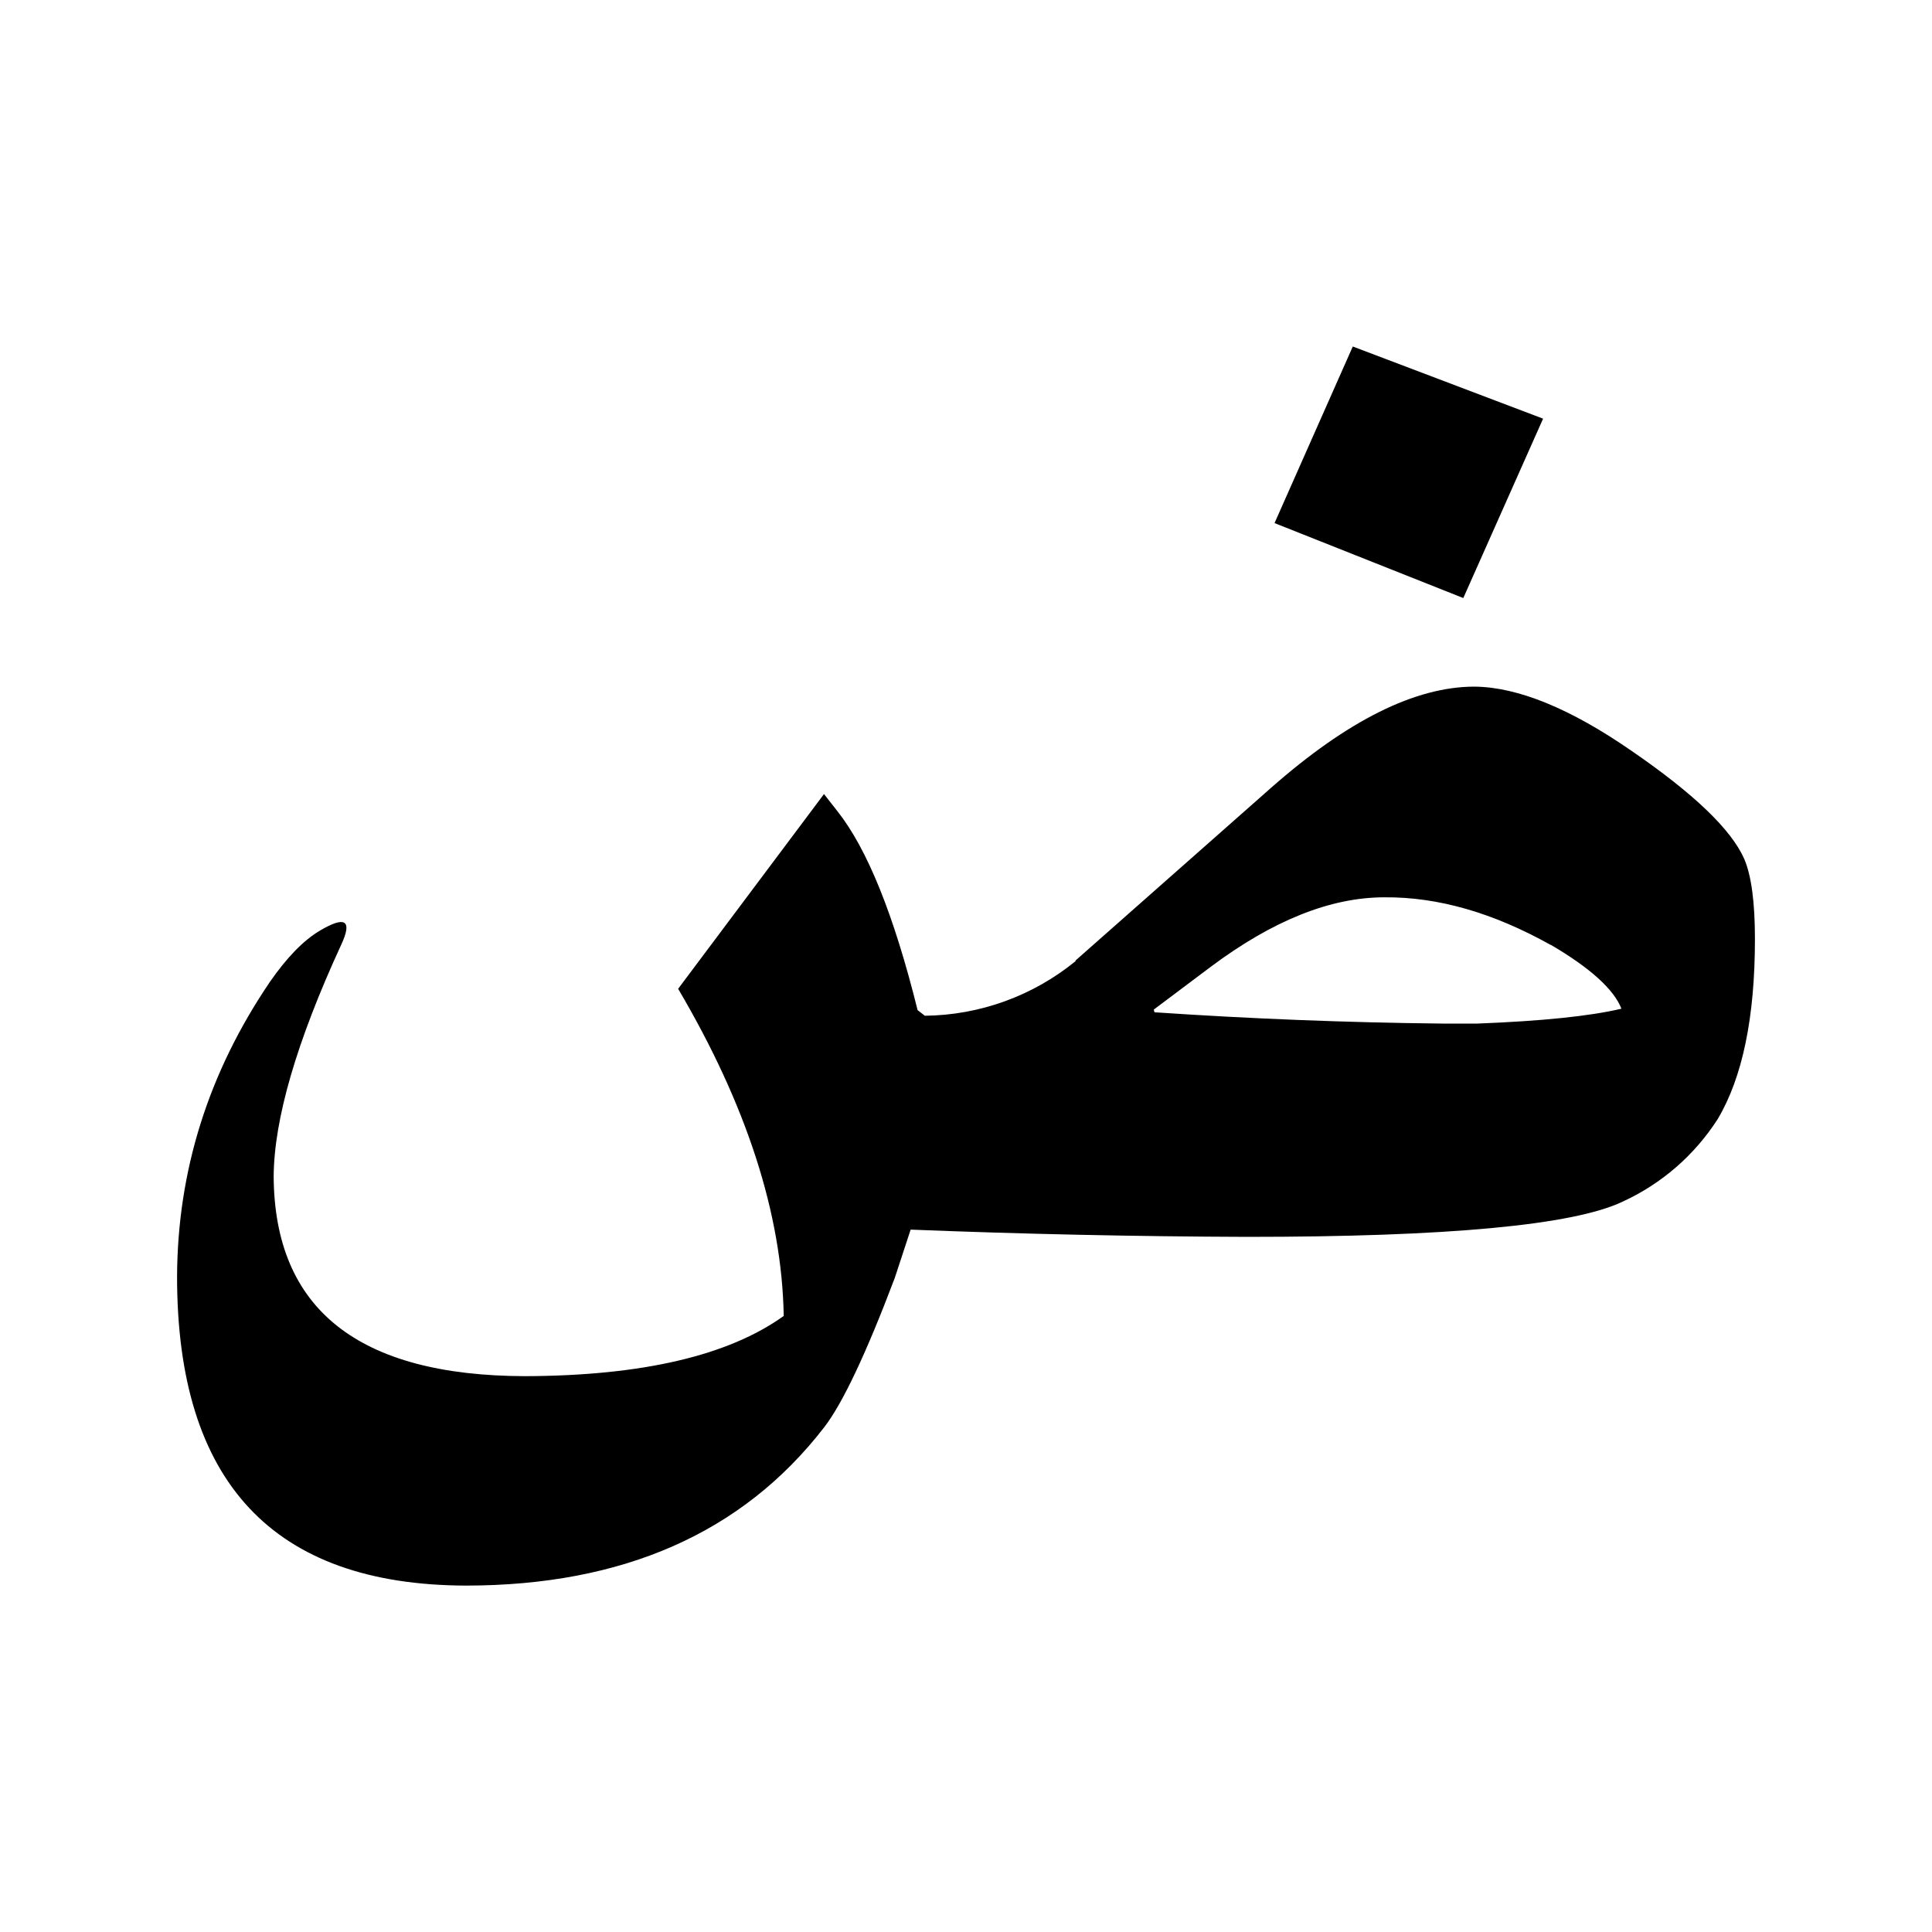
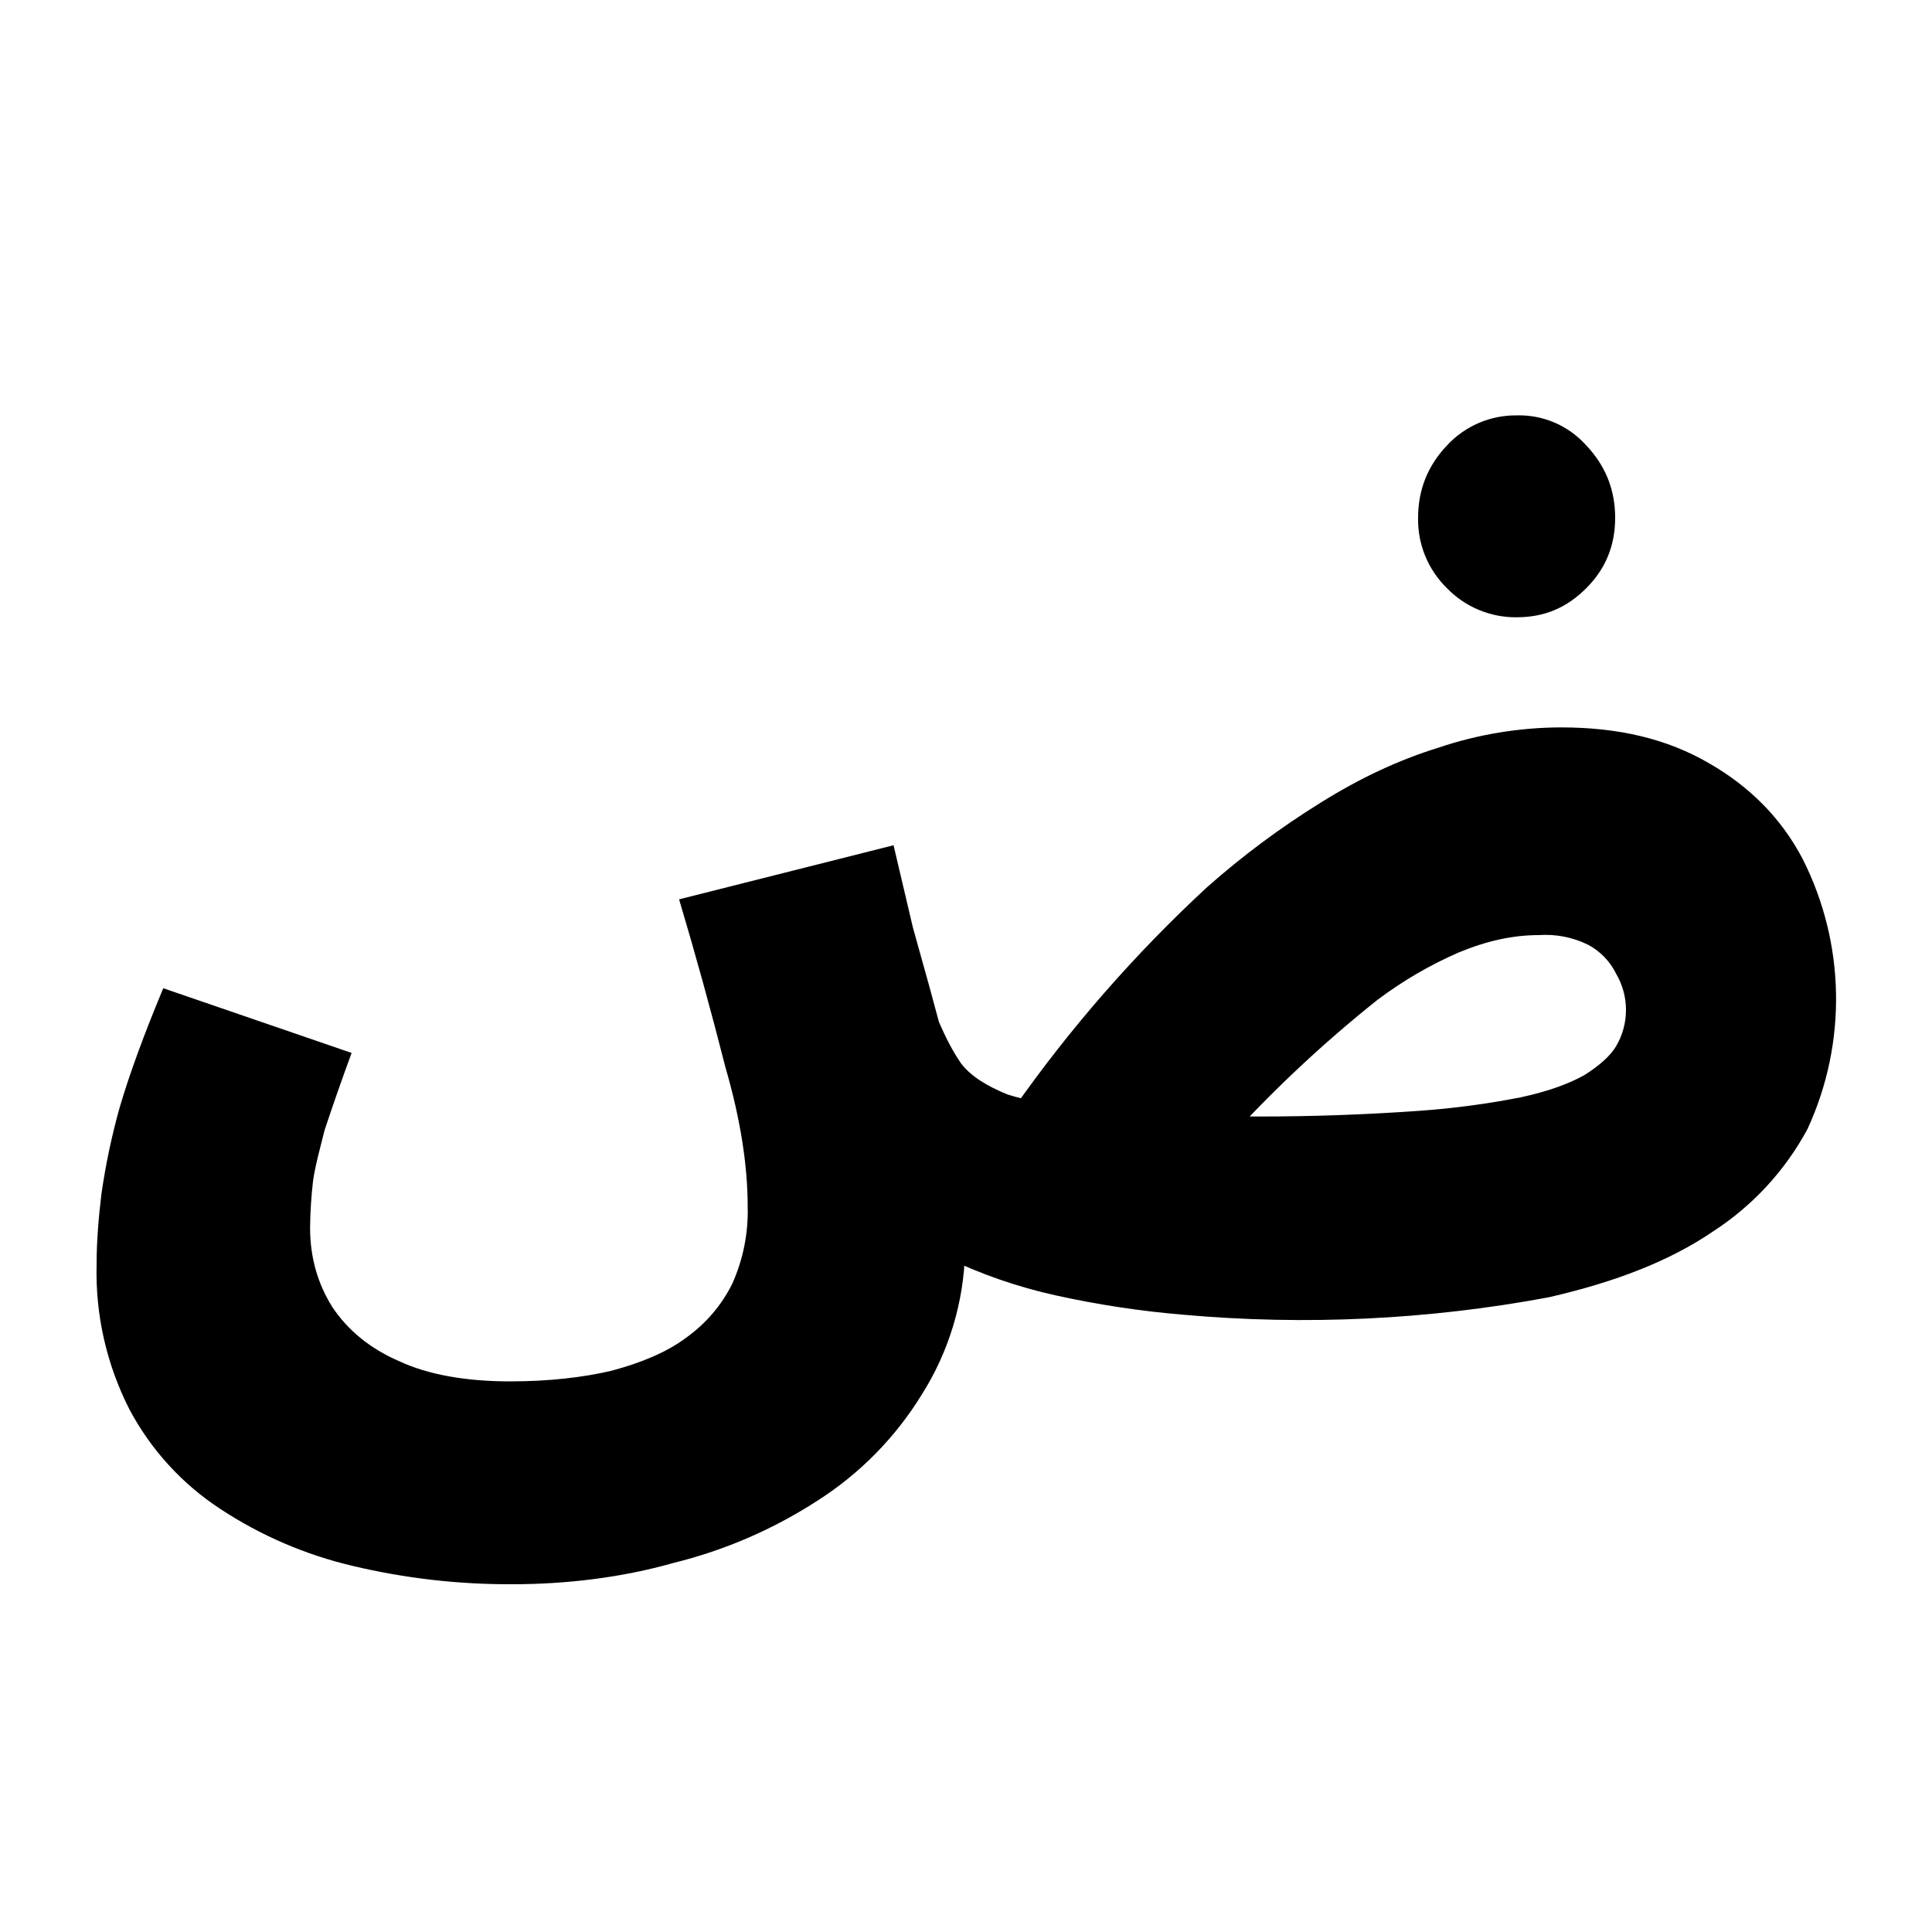
<svg xmlns="http://www.w3.org/2000/svg" width="20" height="20" viewBox="0 0 20 20">
-   <path d="M15.148 6.191l-1.954-.776.81-1.828 1.97.747-.826 1.857m.905 3.591c-.596-.333-1.167-.498-1.723-.493-.557 0-1.155.24-1.796.719l-.59.443.007.028a52.27 52.27 0 002.976.117h.367c.665-.026 1.16-.076 1.491-.154-.078-.199-.32-.42-.729-.66h-.007M8.113 13.62c-.019-1.056-.385-2.182-1.093-3.384L8.53 8.22l.137.175c.312.393.588 1.08.832 2.062l.075.058a2.51 2.51 0 001.56-.565v-.007l2.021-1.785c.794-.7 1.496-1.05 2.109-1.05.447.004.992.226 1.626.665.642.441 1.032.813 1.167 1.12.074.175.11.45.11.829 0 .81-.129 1.431-.385 1.862a2.314 2.314 0 01-.986.856c-.511.243-1.809.364-3.889.364a96.11 96.11 0 01-3.48-.075l-.165.502c-.296.782-.54 1.298-.73 1.544-.844 1.093-2.082 1.639-3.712 1.639-1.995-.007-2.987-1.073-2.987-3.197.004-1.097.325-2.116.962-3.054.175-.252.347-.429.518-.53.262-.155.336-.105.22.145-.463 1.005-.696 1.806-.7 2.4.008 1.374.876 2.064 2.603 2.068 1.211-.004 2.104-.212 2.678-.624" />
+   <path d="M5.3 16.4a7 7 0 0 1-1.65-.19 4.26 4.26 0 0 1-1.37-.59 2.8 2.8 0 0 1-.94-1.03 3.12 3.12 0 0 1-.34-1.5c0-.24.02-.48.05-.73a6.99 6.99 0 0 1 .19-.9c.1-.34.25-.75.45-1.23l1.95.67a25.2 25.2 0 0 0-.28.8c-.05.2-.1.38-.12.53a4.6 4.6 0 0 0-.03.48c0 .31.08.58.23.82.16.24.39.43.69.56.3.14.69.21 1.15.21.4 0 .75-.04 1.05-.11.3-.08.57-.19.77-.34.21-.15.37-.34.48-.56a1.83 1.83 0 0 0 .16-.8c0-.41-.07-.89-.23-1.44a43.77 43.77 0 0 0-.48-1.74l2.22-.56.2.85.17.61.1.37c.07.16.14.3.23.43.1.13.26.23.48.32.22.07.55.13.97.17a23.2 23.2 0 0 0 3.28 0 8.59 8.59 0 0 0 1.06-.14c.28-.06.5-.14.66-.23.16-.1.27-.2.33-.3a.74.74 0 0 0 0-.75.68.68 0 0 0-.29-.3 1 1 0 0 0-.51-.1c-.27 0-.54.06-.83.18a4.18 4.18 0 0 0-.84.49 13.4 13.4 0 0 0-1.55 1.45l-2.22-.32a14.32 14.32 0 0 1 2.01-2.3 8.66 8.66 0 0 1 1.17-.87c.4-.25.8-.44 1.22-.57a4.01 4.01 0 0 1 1.27-.21c.6 0 1.1.12 1.53.37.42.24.75.57.97.99a3.21 3.21 0 0 1 .05 2.8 2.9 2.9 0 0 1-.98 1.06c-.44.3-1 .52-1.7.68a13.88 13.88 0 0 1-3.78.18 9.93 9.93 0 0 1-1.32-.2 5.16 5.16 0 0 1-1.15-.4 1.51 1.51 0 0 1-.69-.65l.9.6a2.9 2.9 0 0 1-.45 1.48 3.43 3.43 0 0 1-1.07 1.09 4.89 4.89 0 0 1-1.5.65c-.53.15-1.1.22-1.67.22zM15.7 6.39a.99.99 0 0 1-.72-.3.99.99 0 0 1-.3-.73c0-.29.1-.54.3-.75a.97.97 0 0 1 .72-.31.93.93 0 0 1 .72.31c.2.21.3.46.3.75s-.1.53-.3.73c-.2.2-.43.3-.72.3z" />
</svg>
